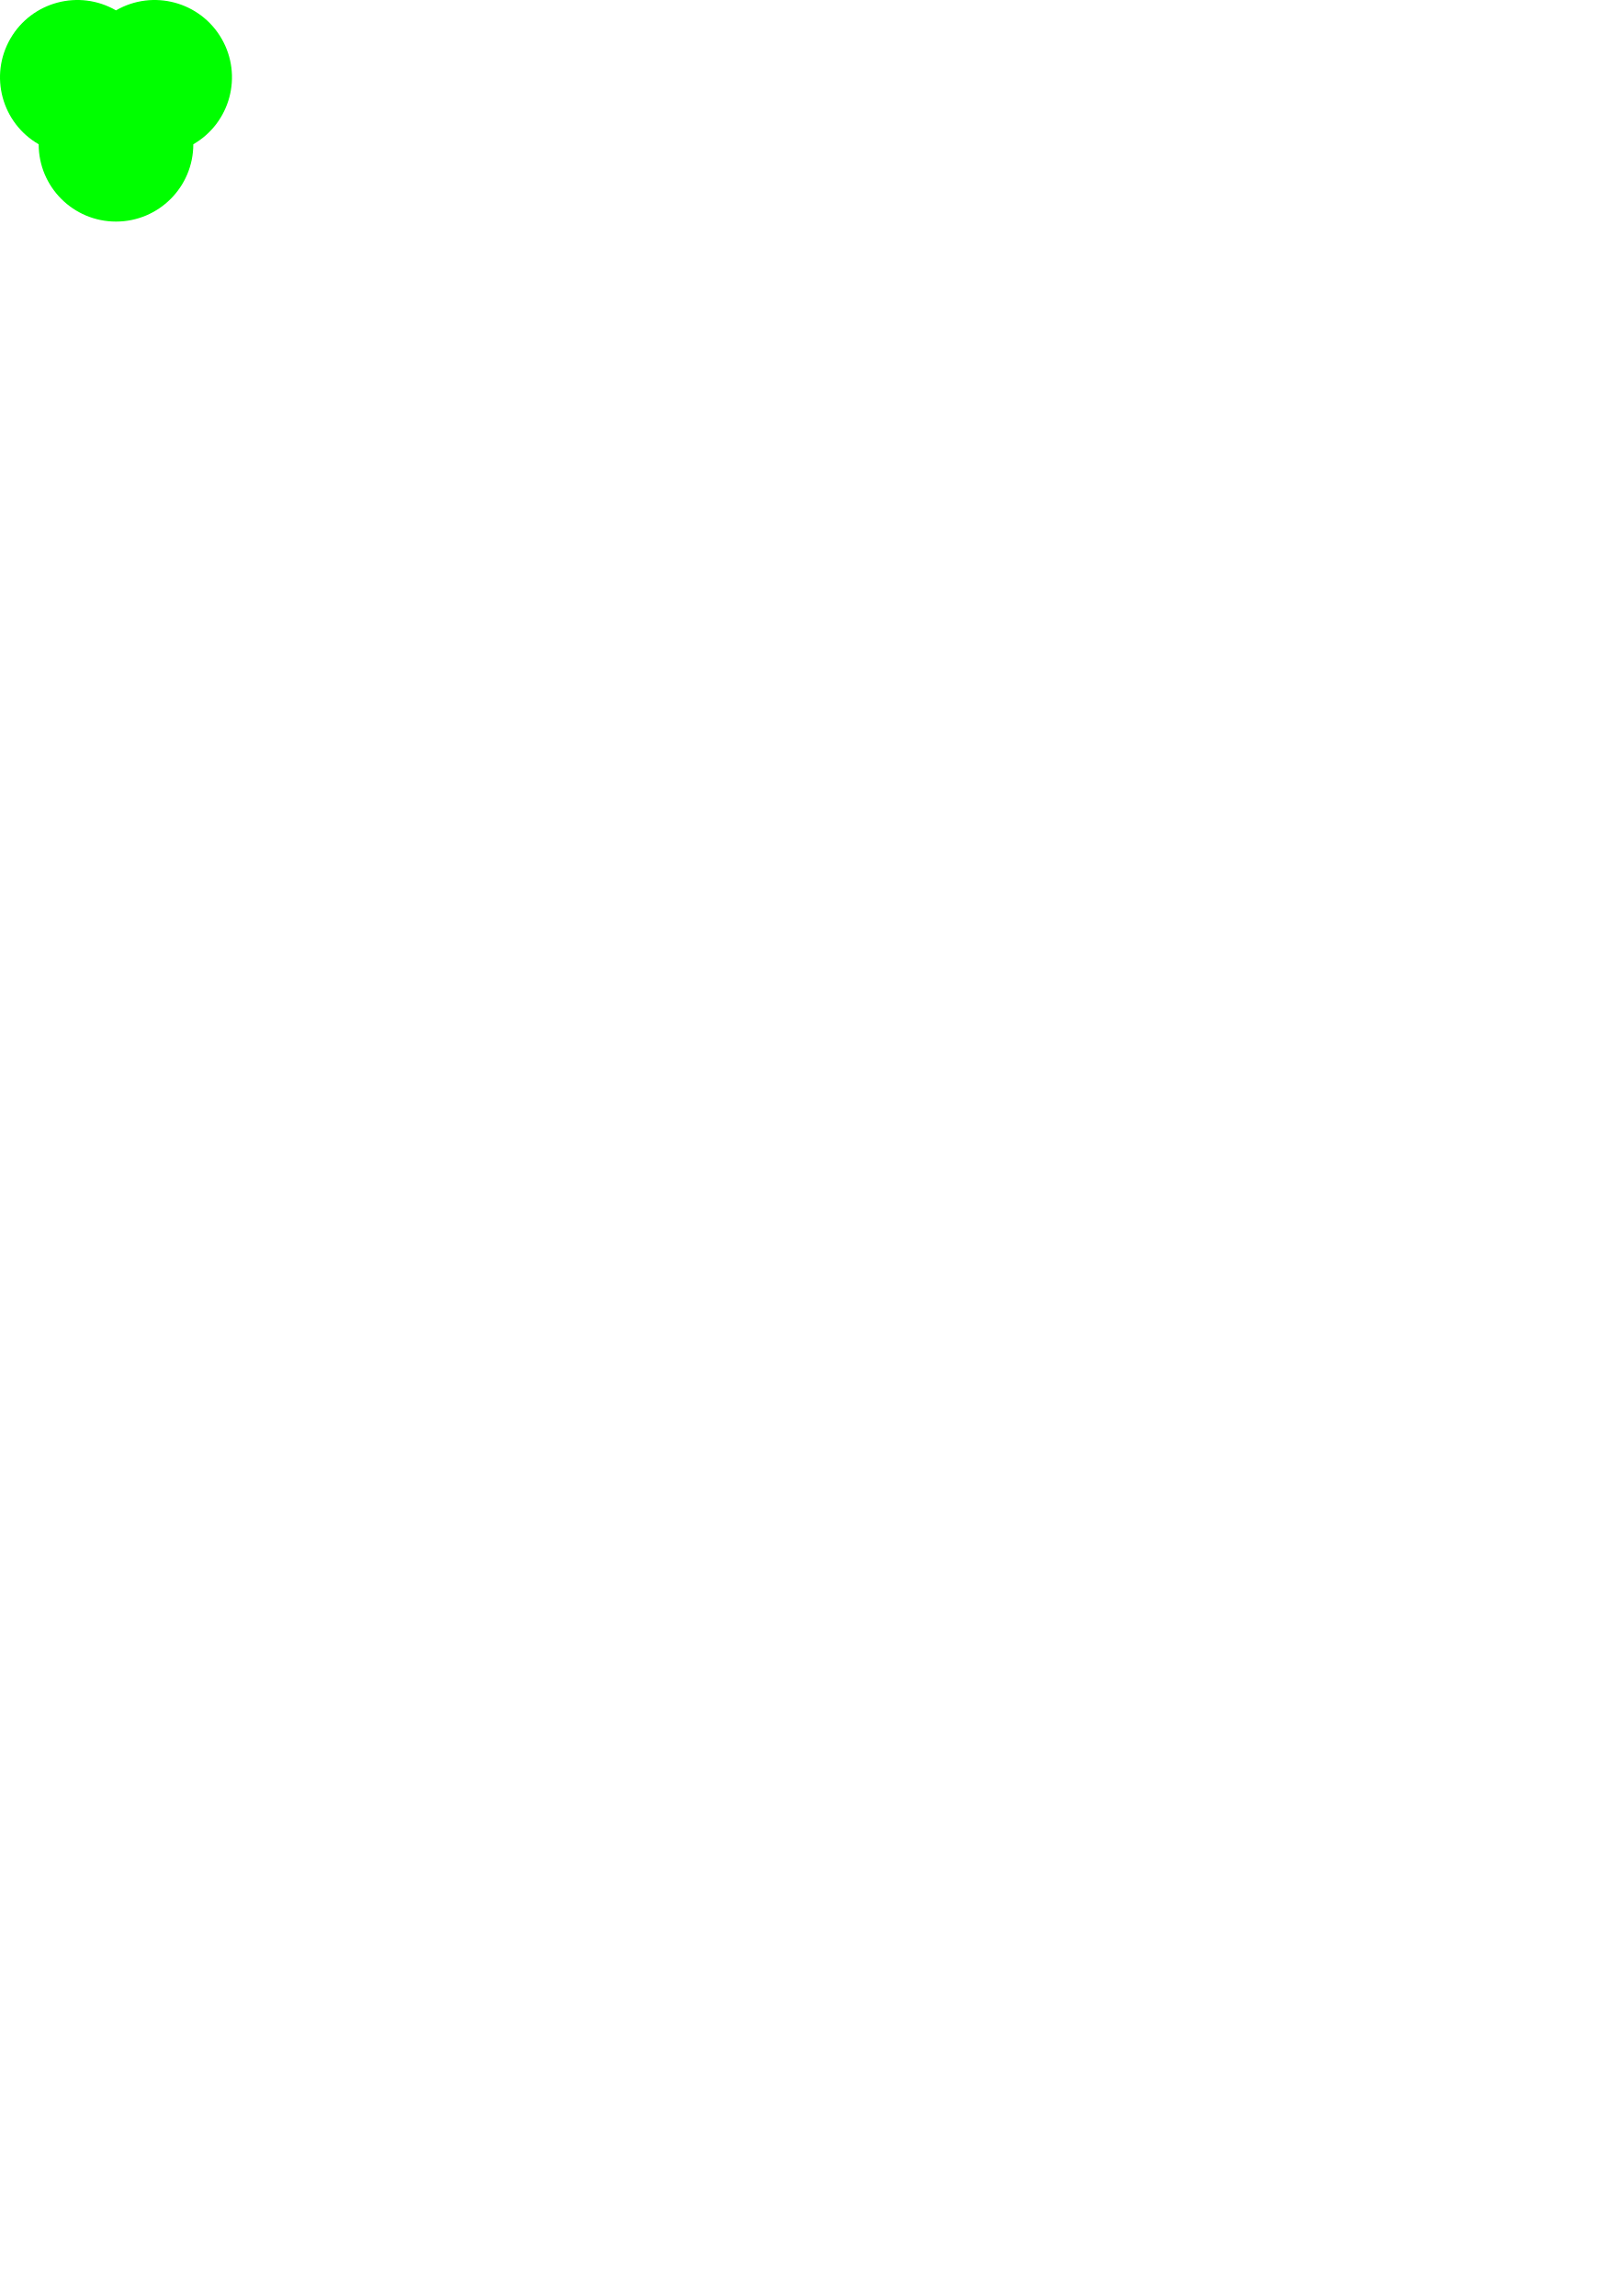
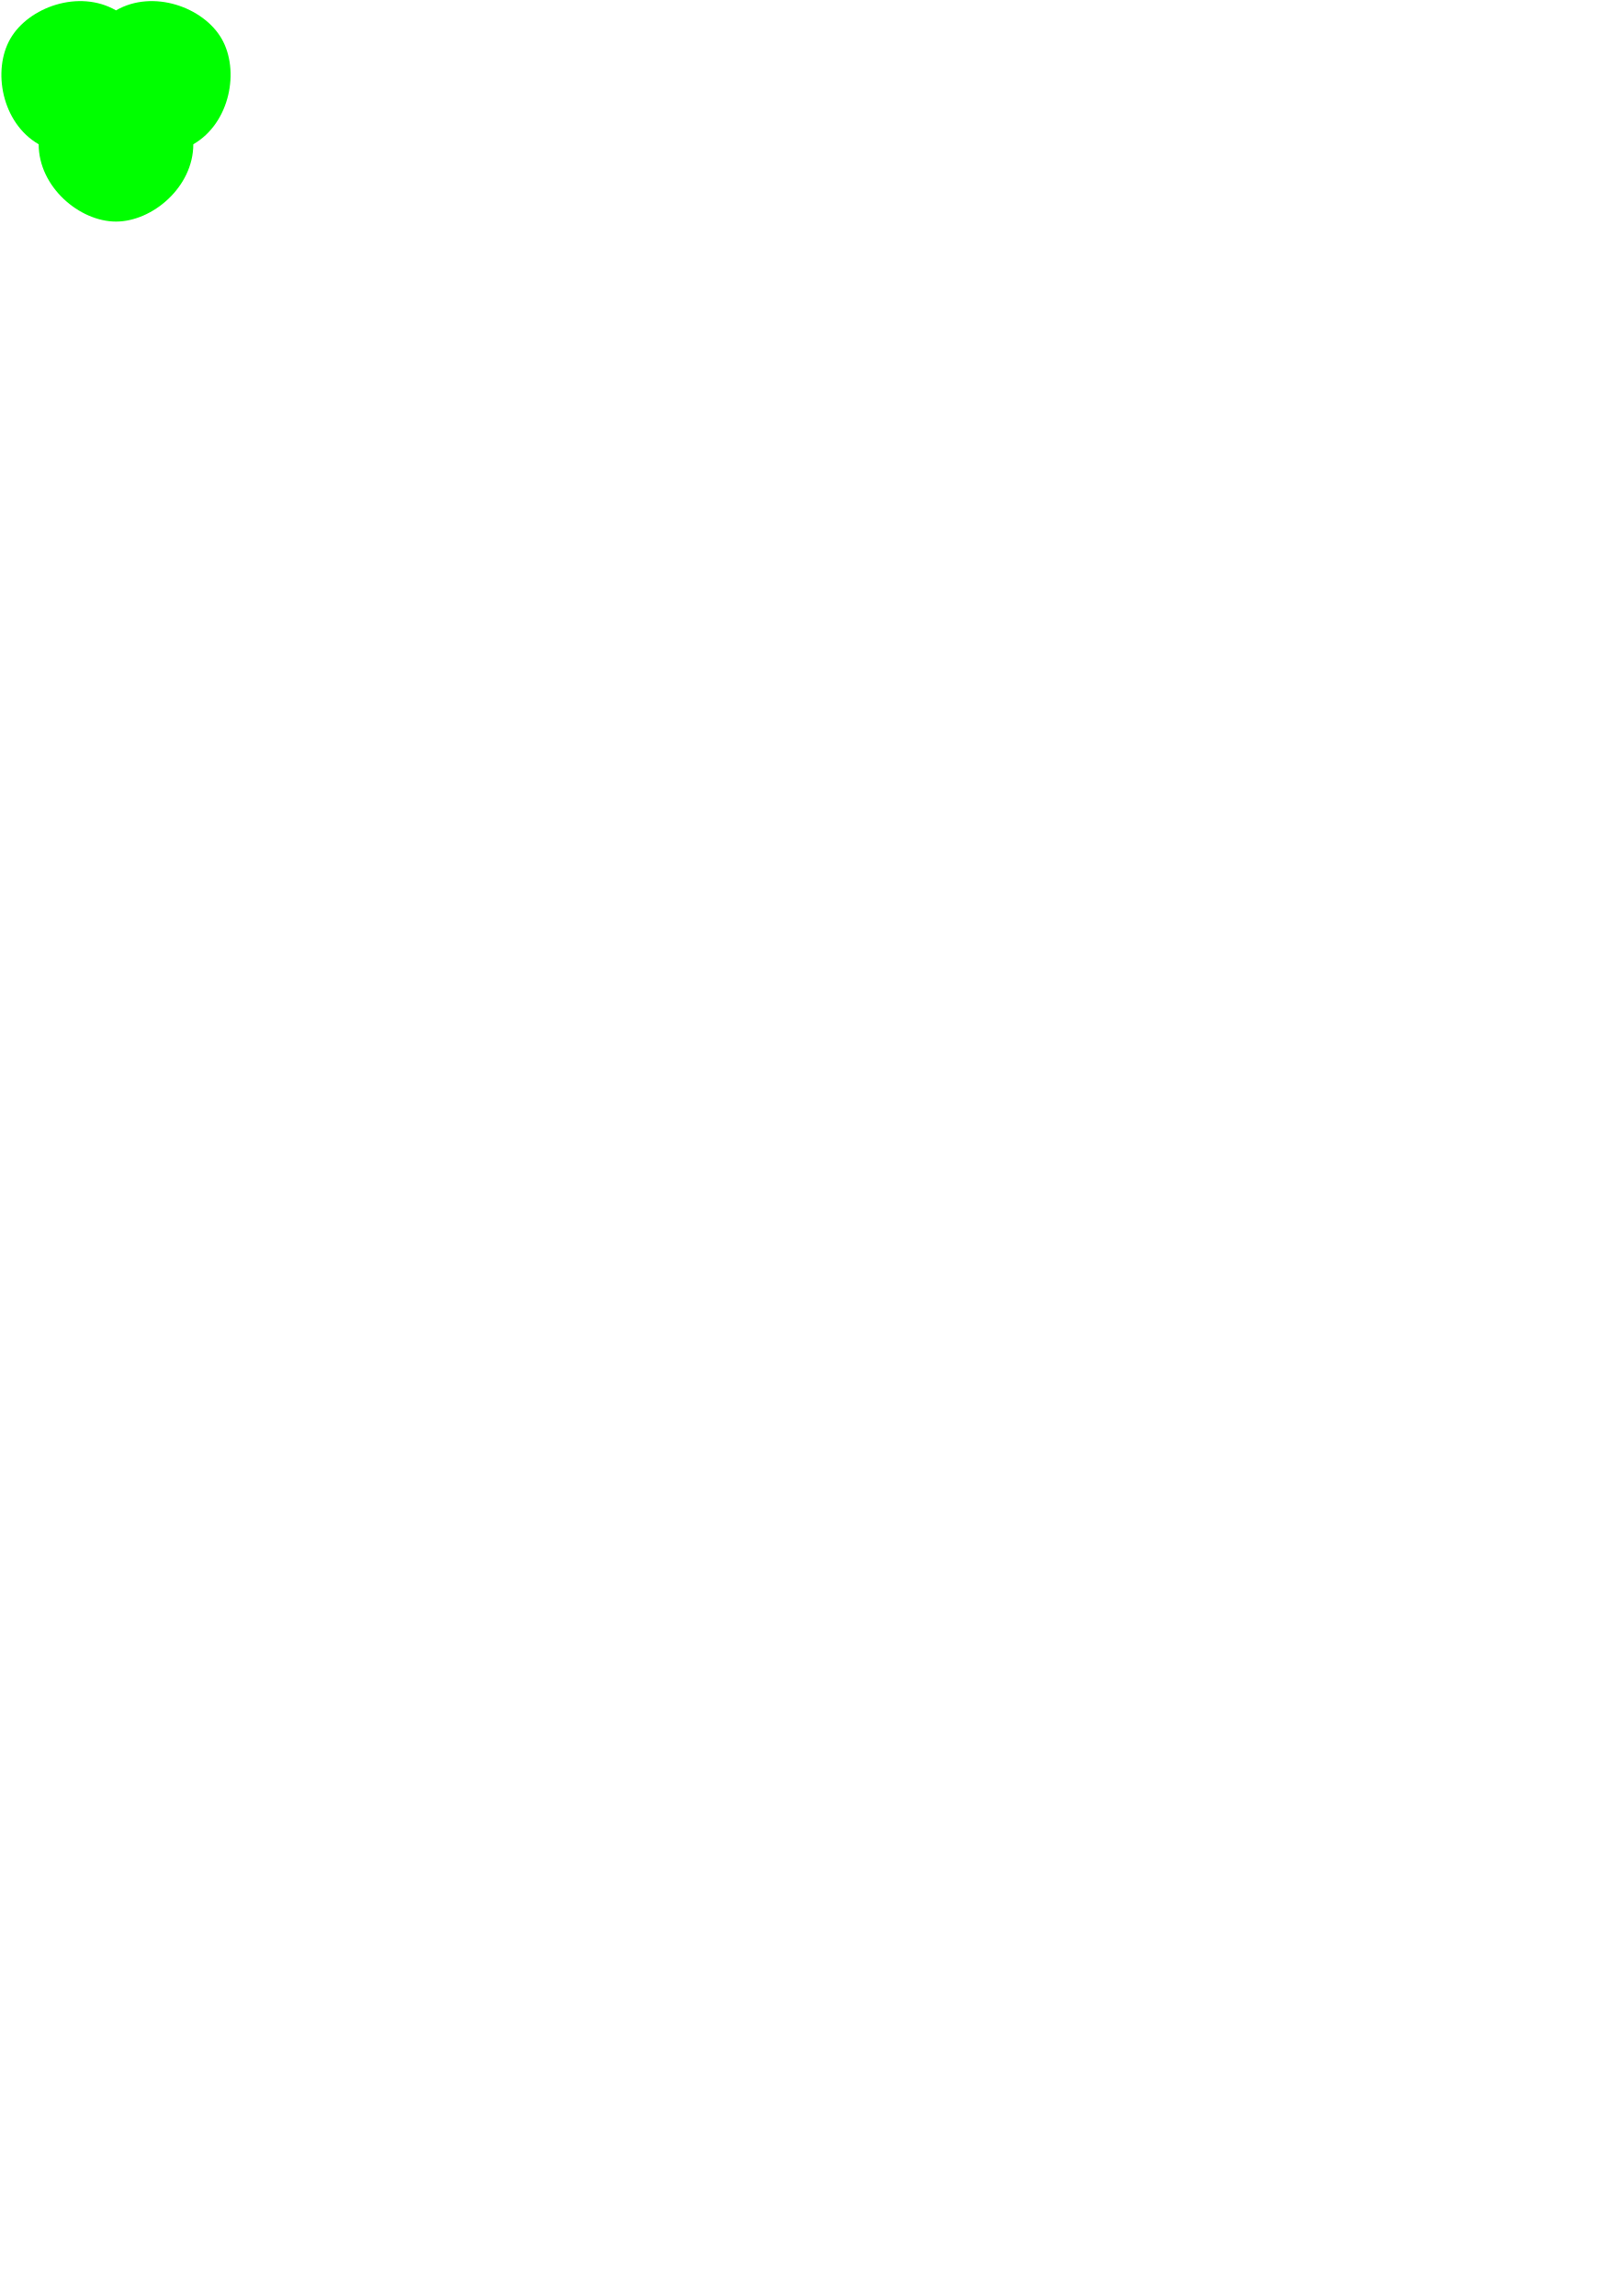
<svg xmlns="http://www.w3.org/2000/svg" width="210mm" height="297mm" viewBox="0 0 210 297" version="1.1" id="svg1932">
  <defs id="defs1929" />
  <g id="layer1">
-     <path id="path2847" style="fill:#00ff00;stroke-width:1.391;stroke-linecap:round" d="m 28.662,5.002 c 2.761,4.783 1.123,10.899 -3.66,13.66 0,5.523 -4.477,10 -10,10 -5.523,0 -10,-4.477 -10,-10 C 0.219,15.9 -1.42,9.785 1.341,5.002 4.103,0.219 10.219,-1.42 15.002,1.341 19.785,-1.42 25.901,0.219 28.662,5.002 Z" />
+     <path id="path2847" style="fill:#00ff00;stroke-width:1.391;stroke-linecap:round" d="m 28.662,5.002 c 2.357,4.082 1.123,10.899 -3.66,13.66 0,5.523 -5.286,10 -10,10 -4.714,0 -10,-4.477 -10,-10 C 0.219,15.9 -1.016,9.084 1.341,5.002 3.698,0.919 10.219,-1.42 15.002,1.341 19.785,-1.42 26.305,0.919 28.662,5.002 Z" />
  </g>
</svg>
